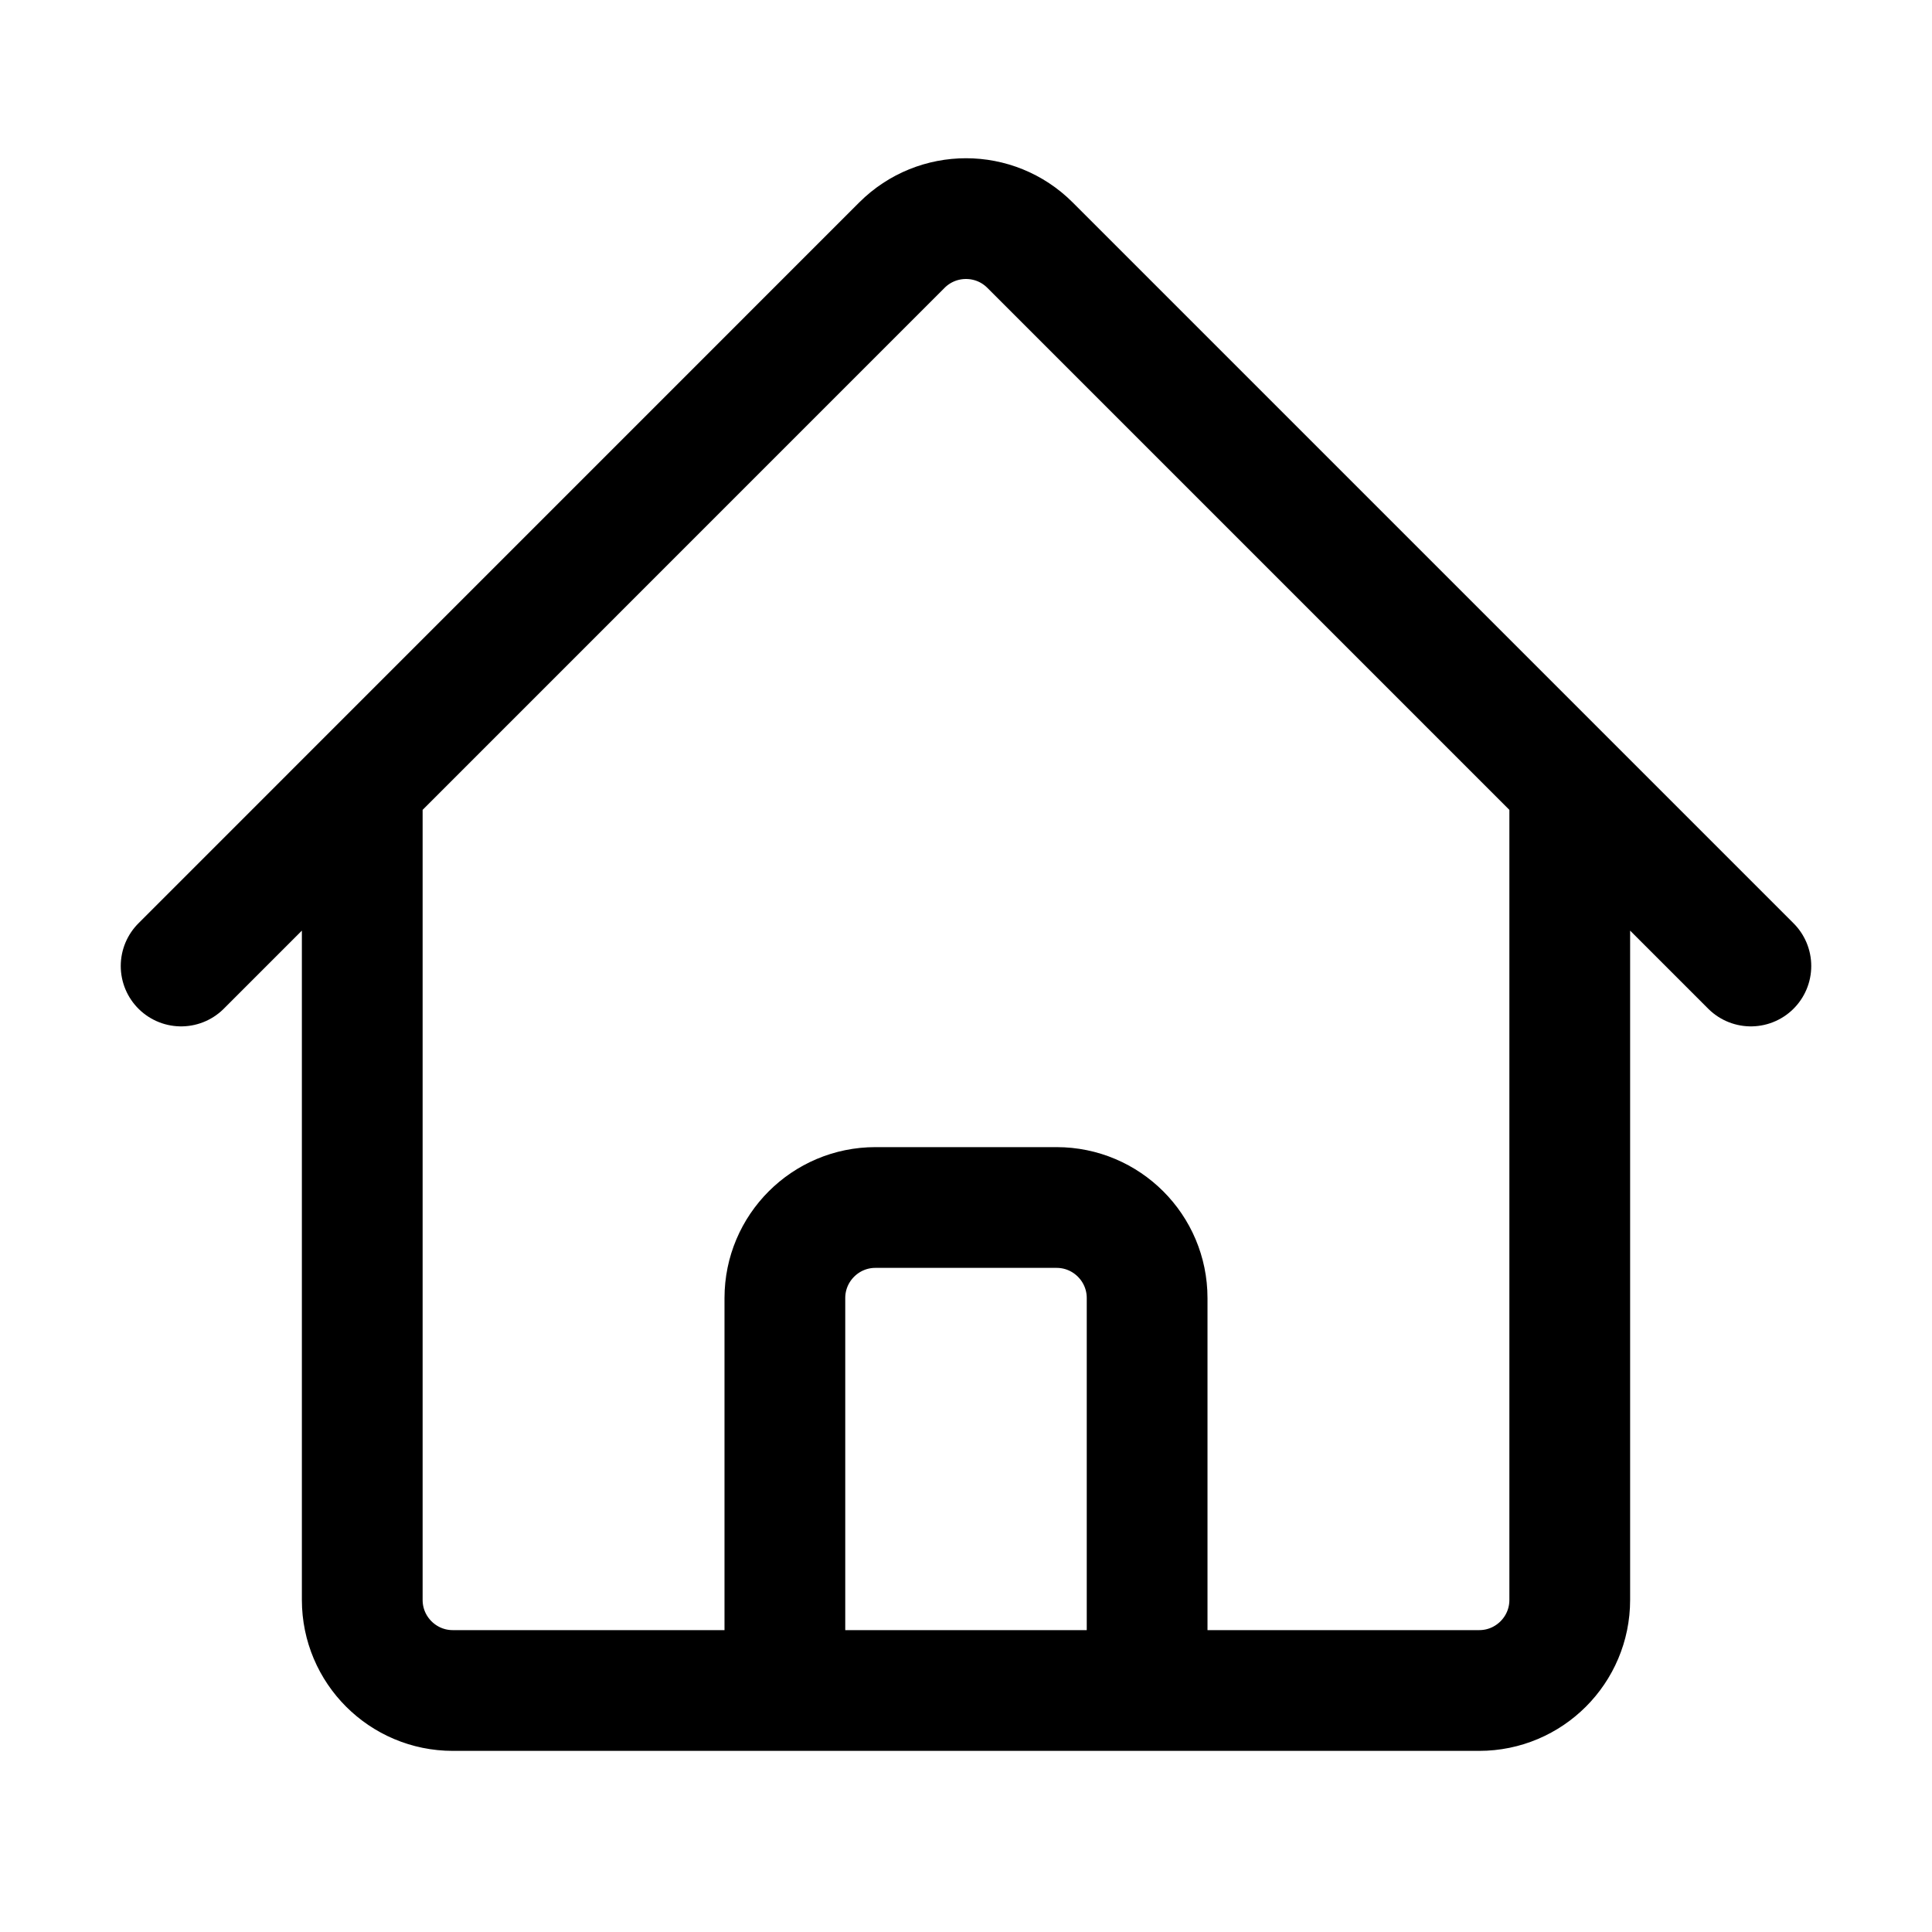
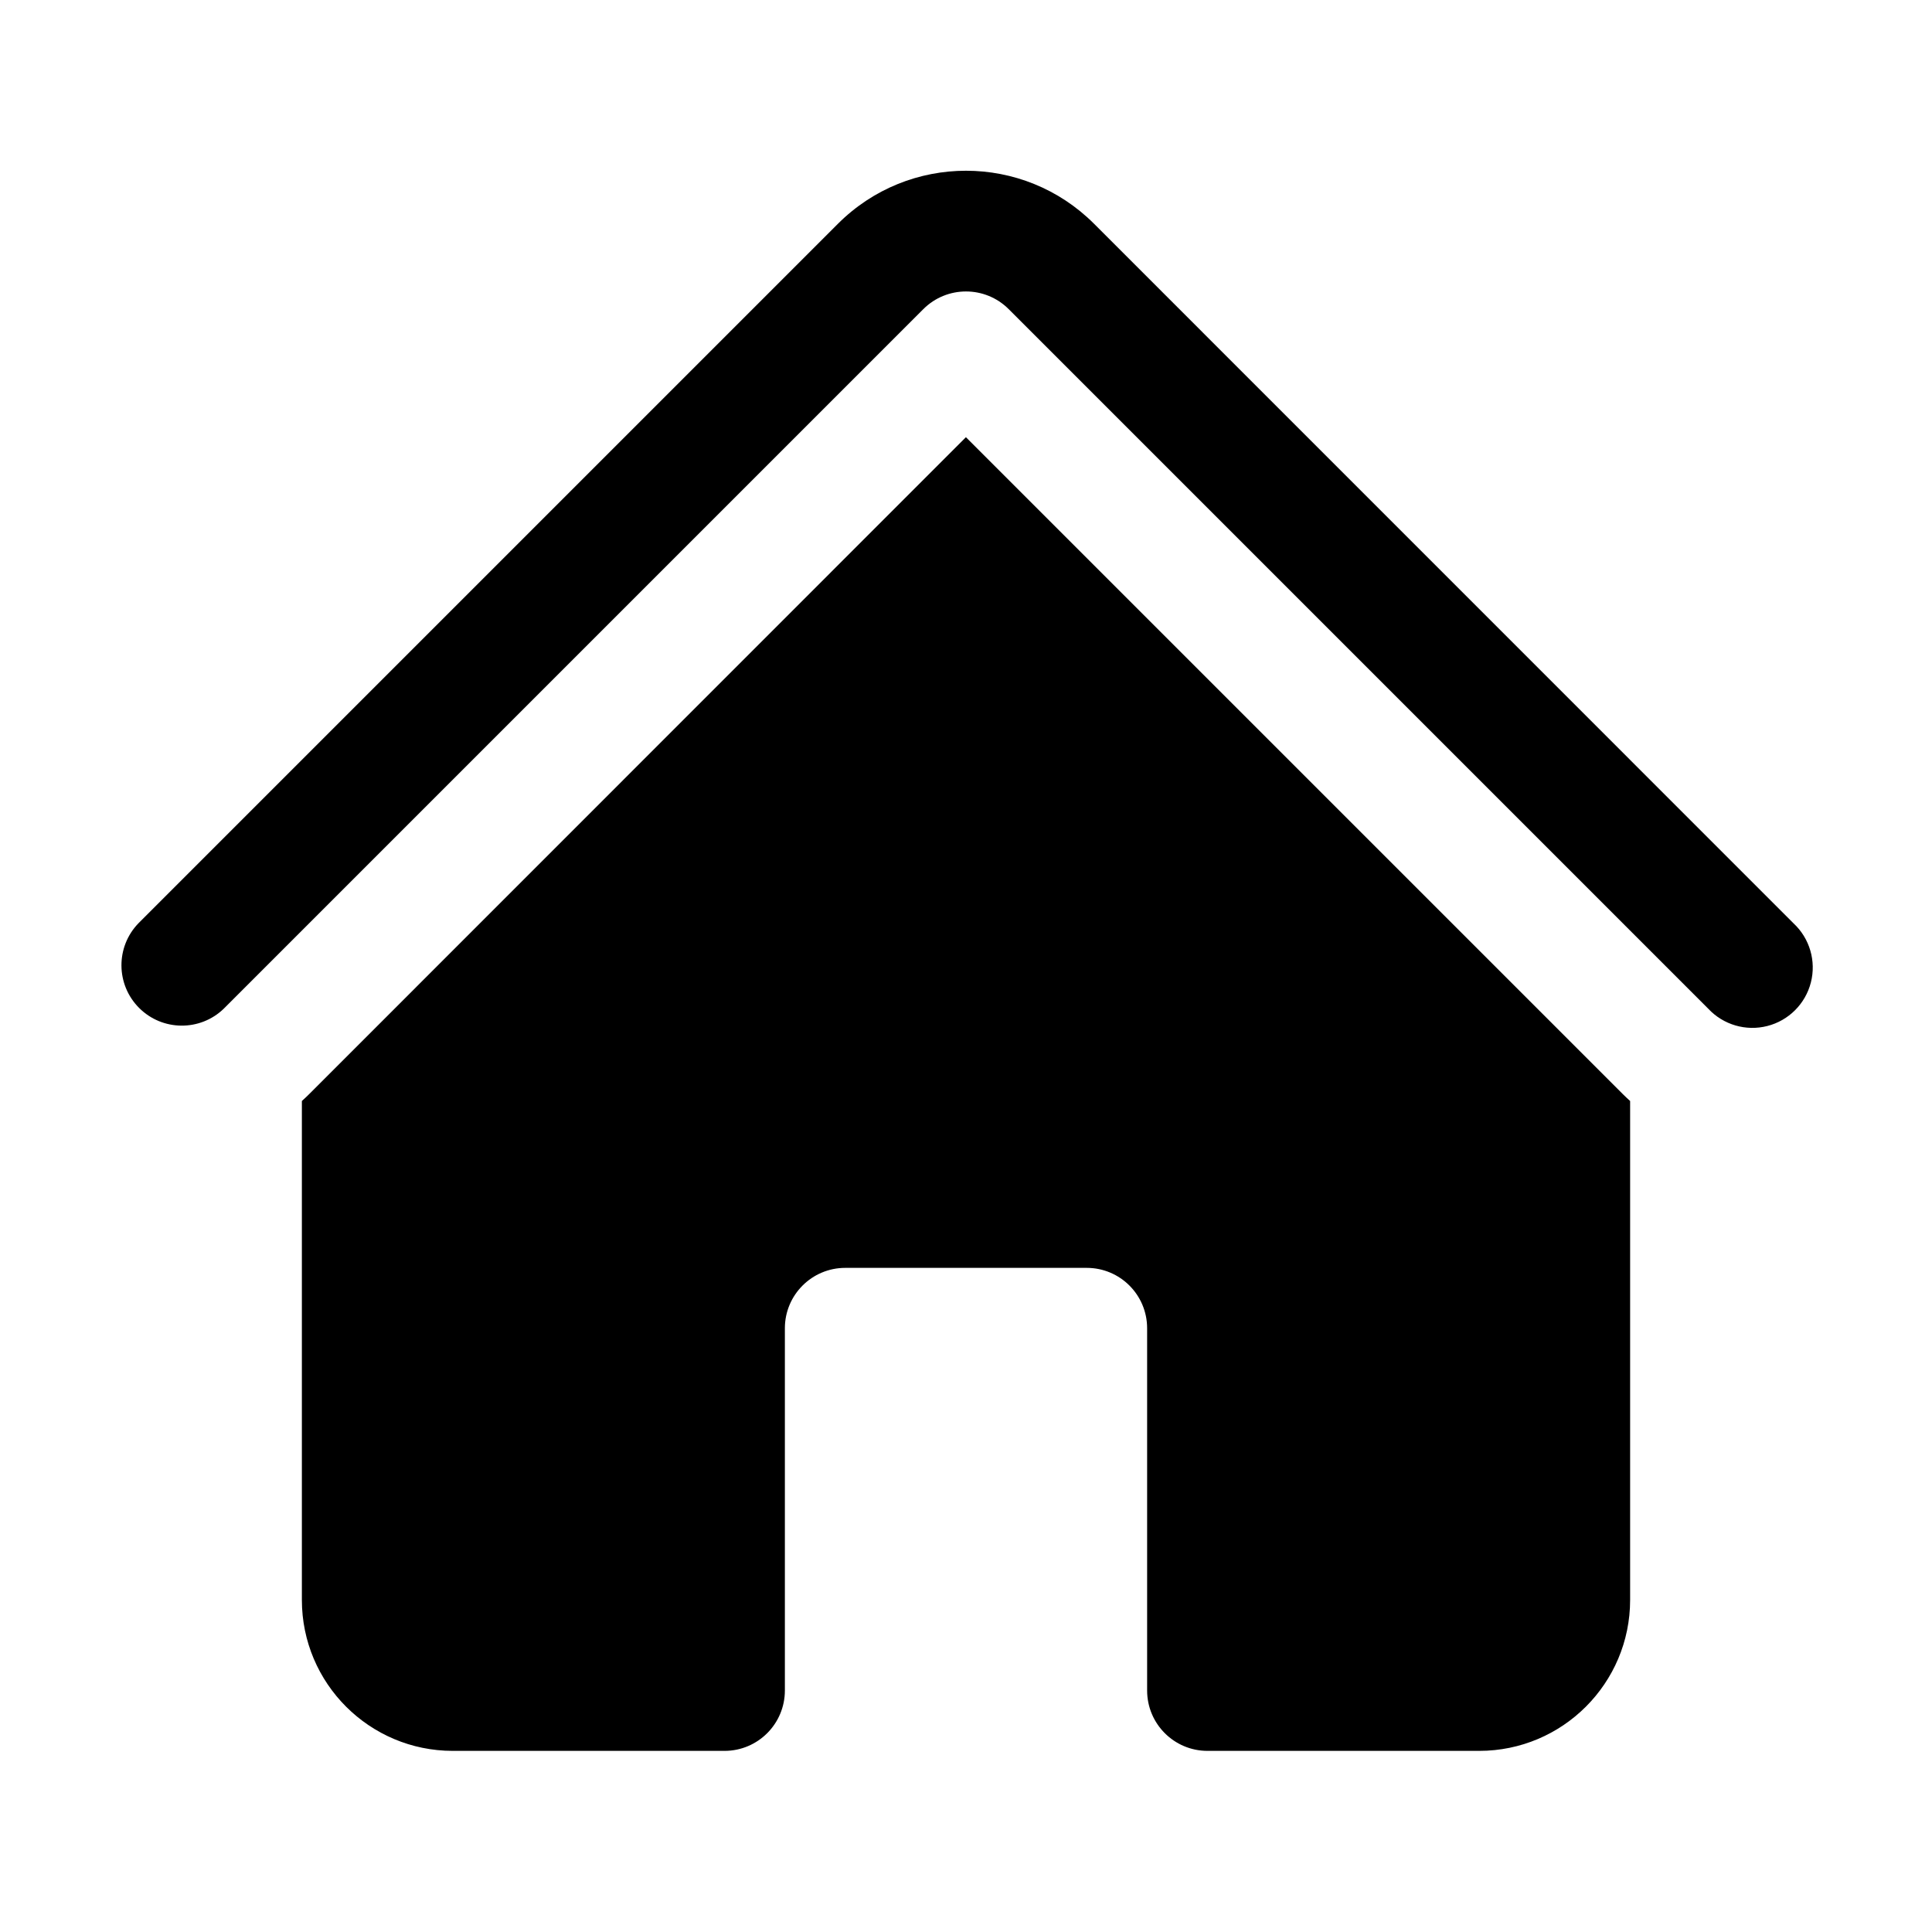
- <svg xmlns="http://www.w3.org/2000/svg" fill="none" viewBox="0 0 24 24" stroke-width="1.5" stroke="currentColor" class="w-6 h-6">
-   <path stroke-linecap="round" stroke-linejoin="round" d="m2.25 12 8.954-8.955c.44-.439 1.152-.439 1.591 0L21.75 12M4.5 9.75v10.125c0 .621.504 1.125 1.125 1.125H9.75v-4.875c0-.621.504-1.125 1.125-1.125h2.25c.621 0 1.125.504 1.125 1.125V21h4.125c.621 0 1.125-.504 1.125-1.125V9.75M8.25 21h8.25" />
+ <svg xmlns="http://www.w3.org/2000/svg" viewBox="0 0 24 24" fill="currentColor" class="w-6 h-6">
+   <path d="M11.47 3.84a.75.75 0 011.06 0l8.69 8.69a.75.75 0 101.06-1.06l-8.689-8.69a2.25 2.25 0 00-3.182 0l-8.69 8.69a.75.75 0 001.061 1.06l8.69-8.69z" />
+   <path d="M12 5.432l8.159 8.159c.03.03.06.058.091.086v6.198c0 1.035-.84 1.875-1.875 1.875H15a.75.75 0 01-.75-.75v-4.5a.75.75 0 00-.75-.75h-3a.75.75 0 00-.75.75V21a.75.75 0 01-.75.75H5.625a1.875 1.875 0 01-1.875-1.875v-6.198a2.29 2.29 0 00.091-.086L12 5.43z" />
</svg>
